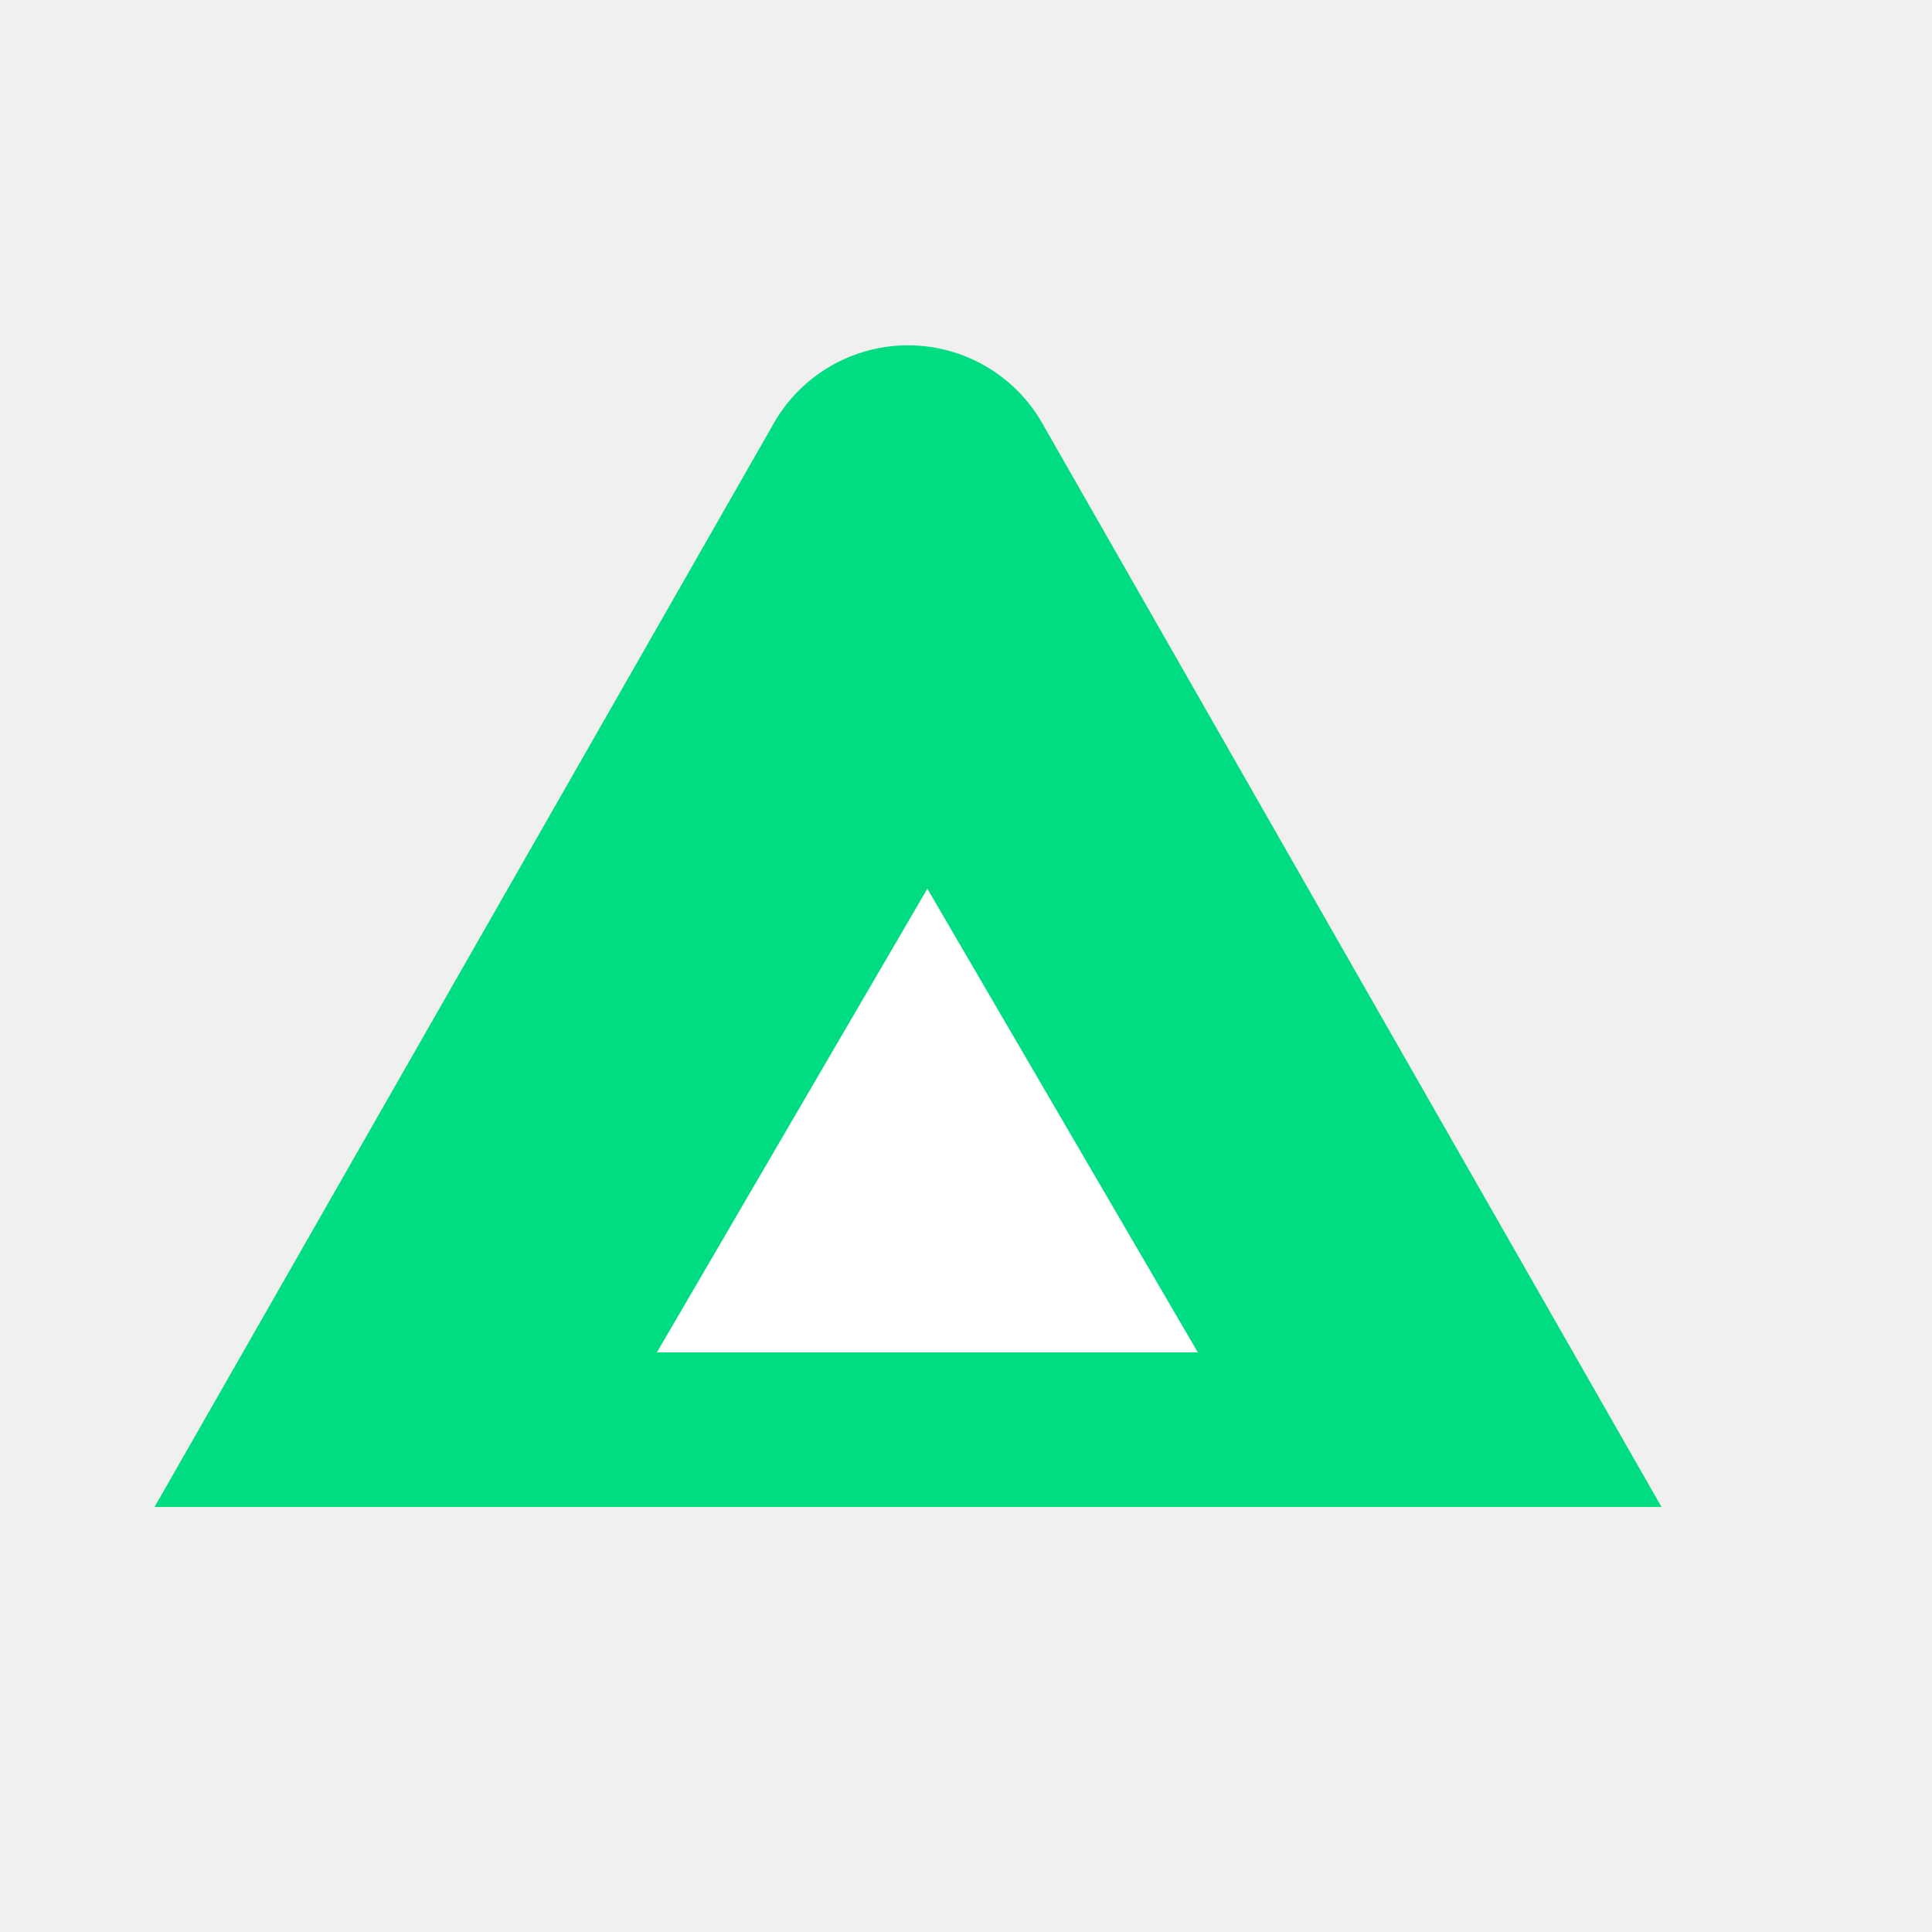
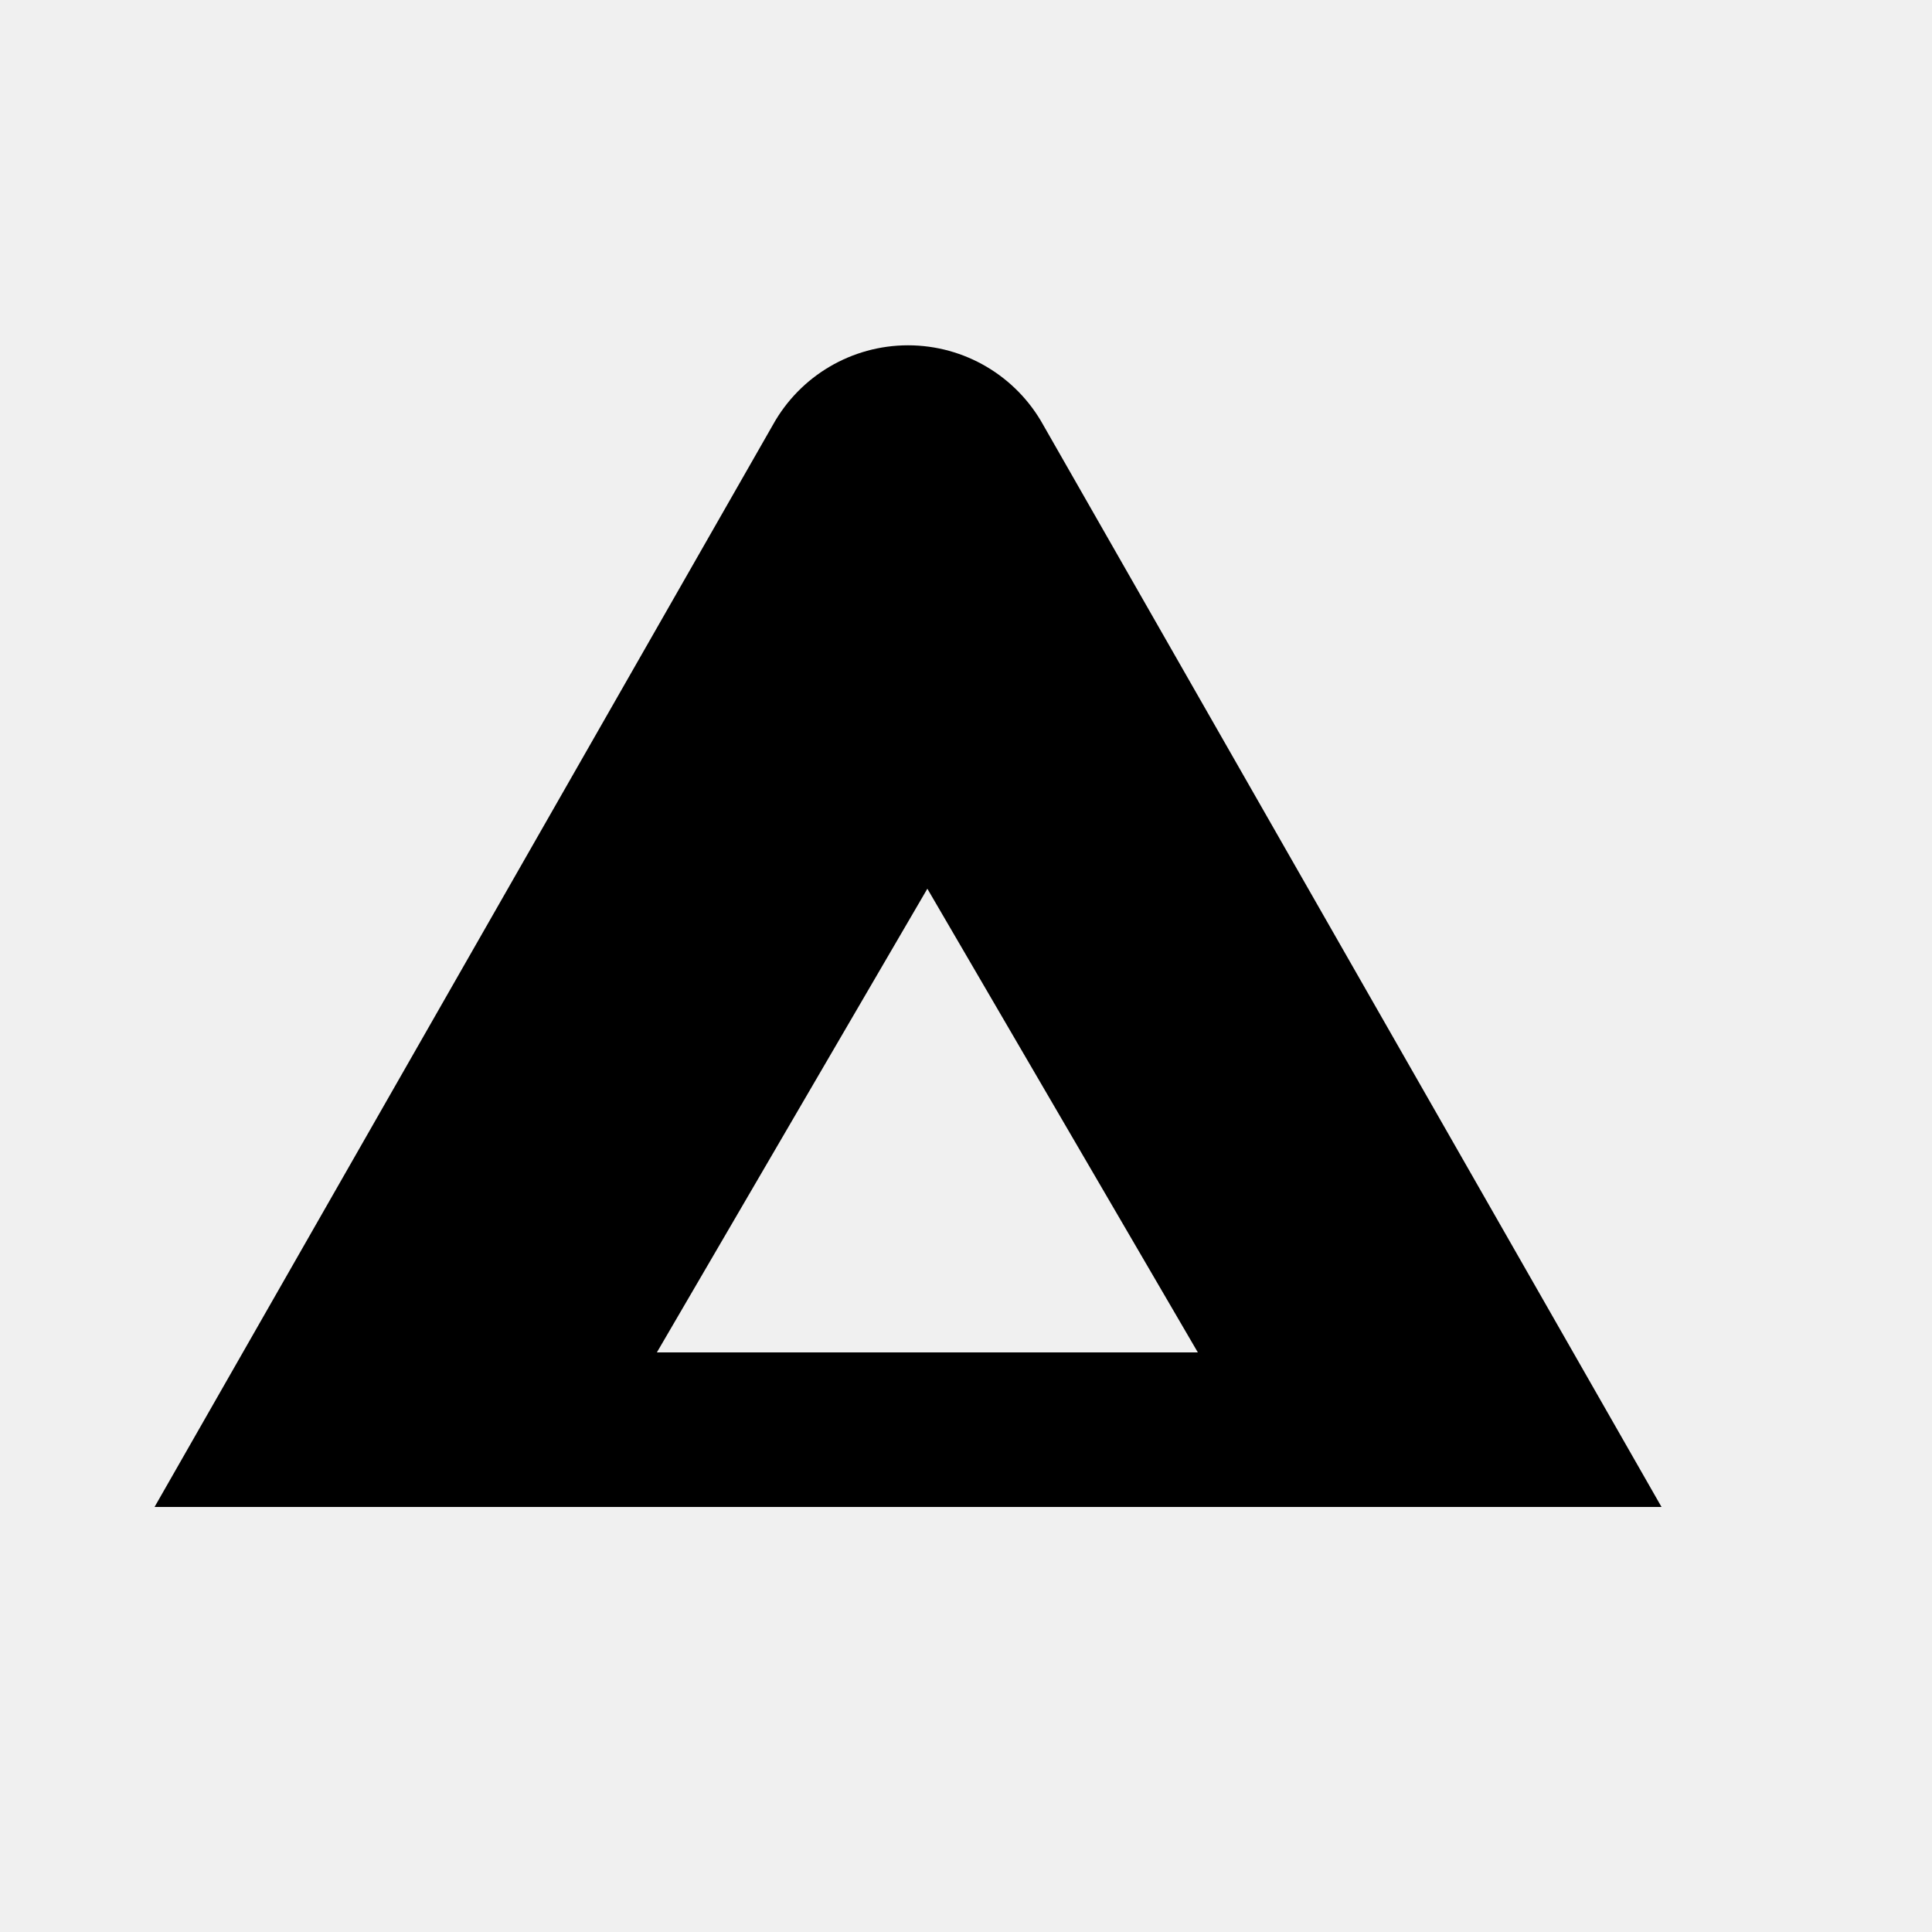
<svg xmlns="http://www.w3.org/2000/svg" width="50" height="50" viewBox="0 0 50 50">
-   <path fill="#00dc82" d="M4 39 20 11a4 4 0 0 1 7 0l16 28H4Z" />
-   <path fill="#fff" d="m17 35 7-12 7 12H17Z" />
+   <path fill="currentColor" fill-rule="evenodd" d="M4 39 20 11a4 4 0 0 1 7 0l16 28H4Z M17 35l7-12 7 12H17Z" />
</svg>
